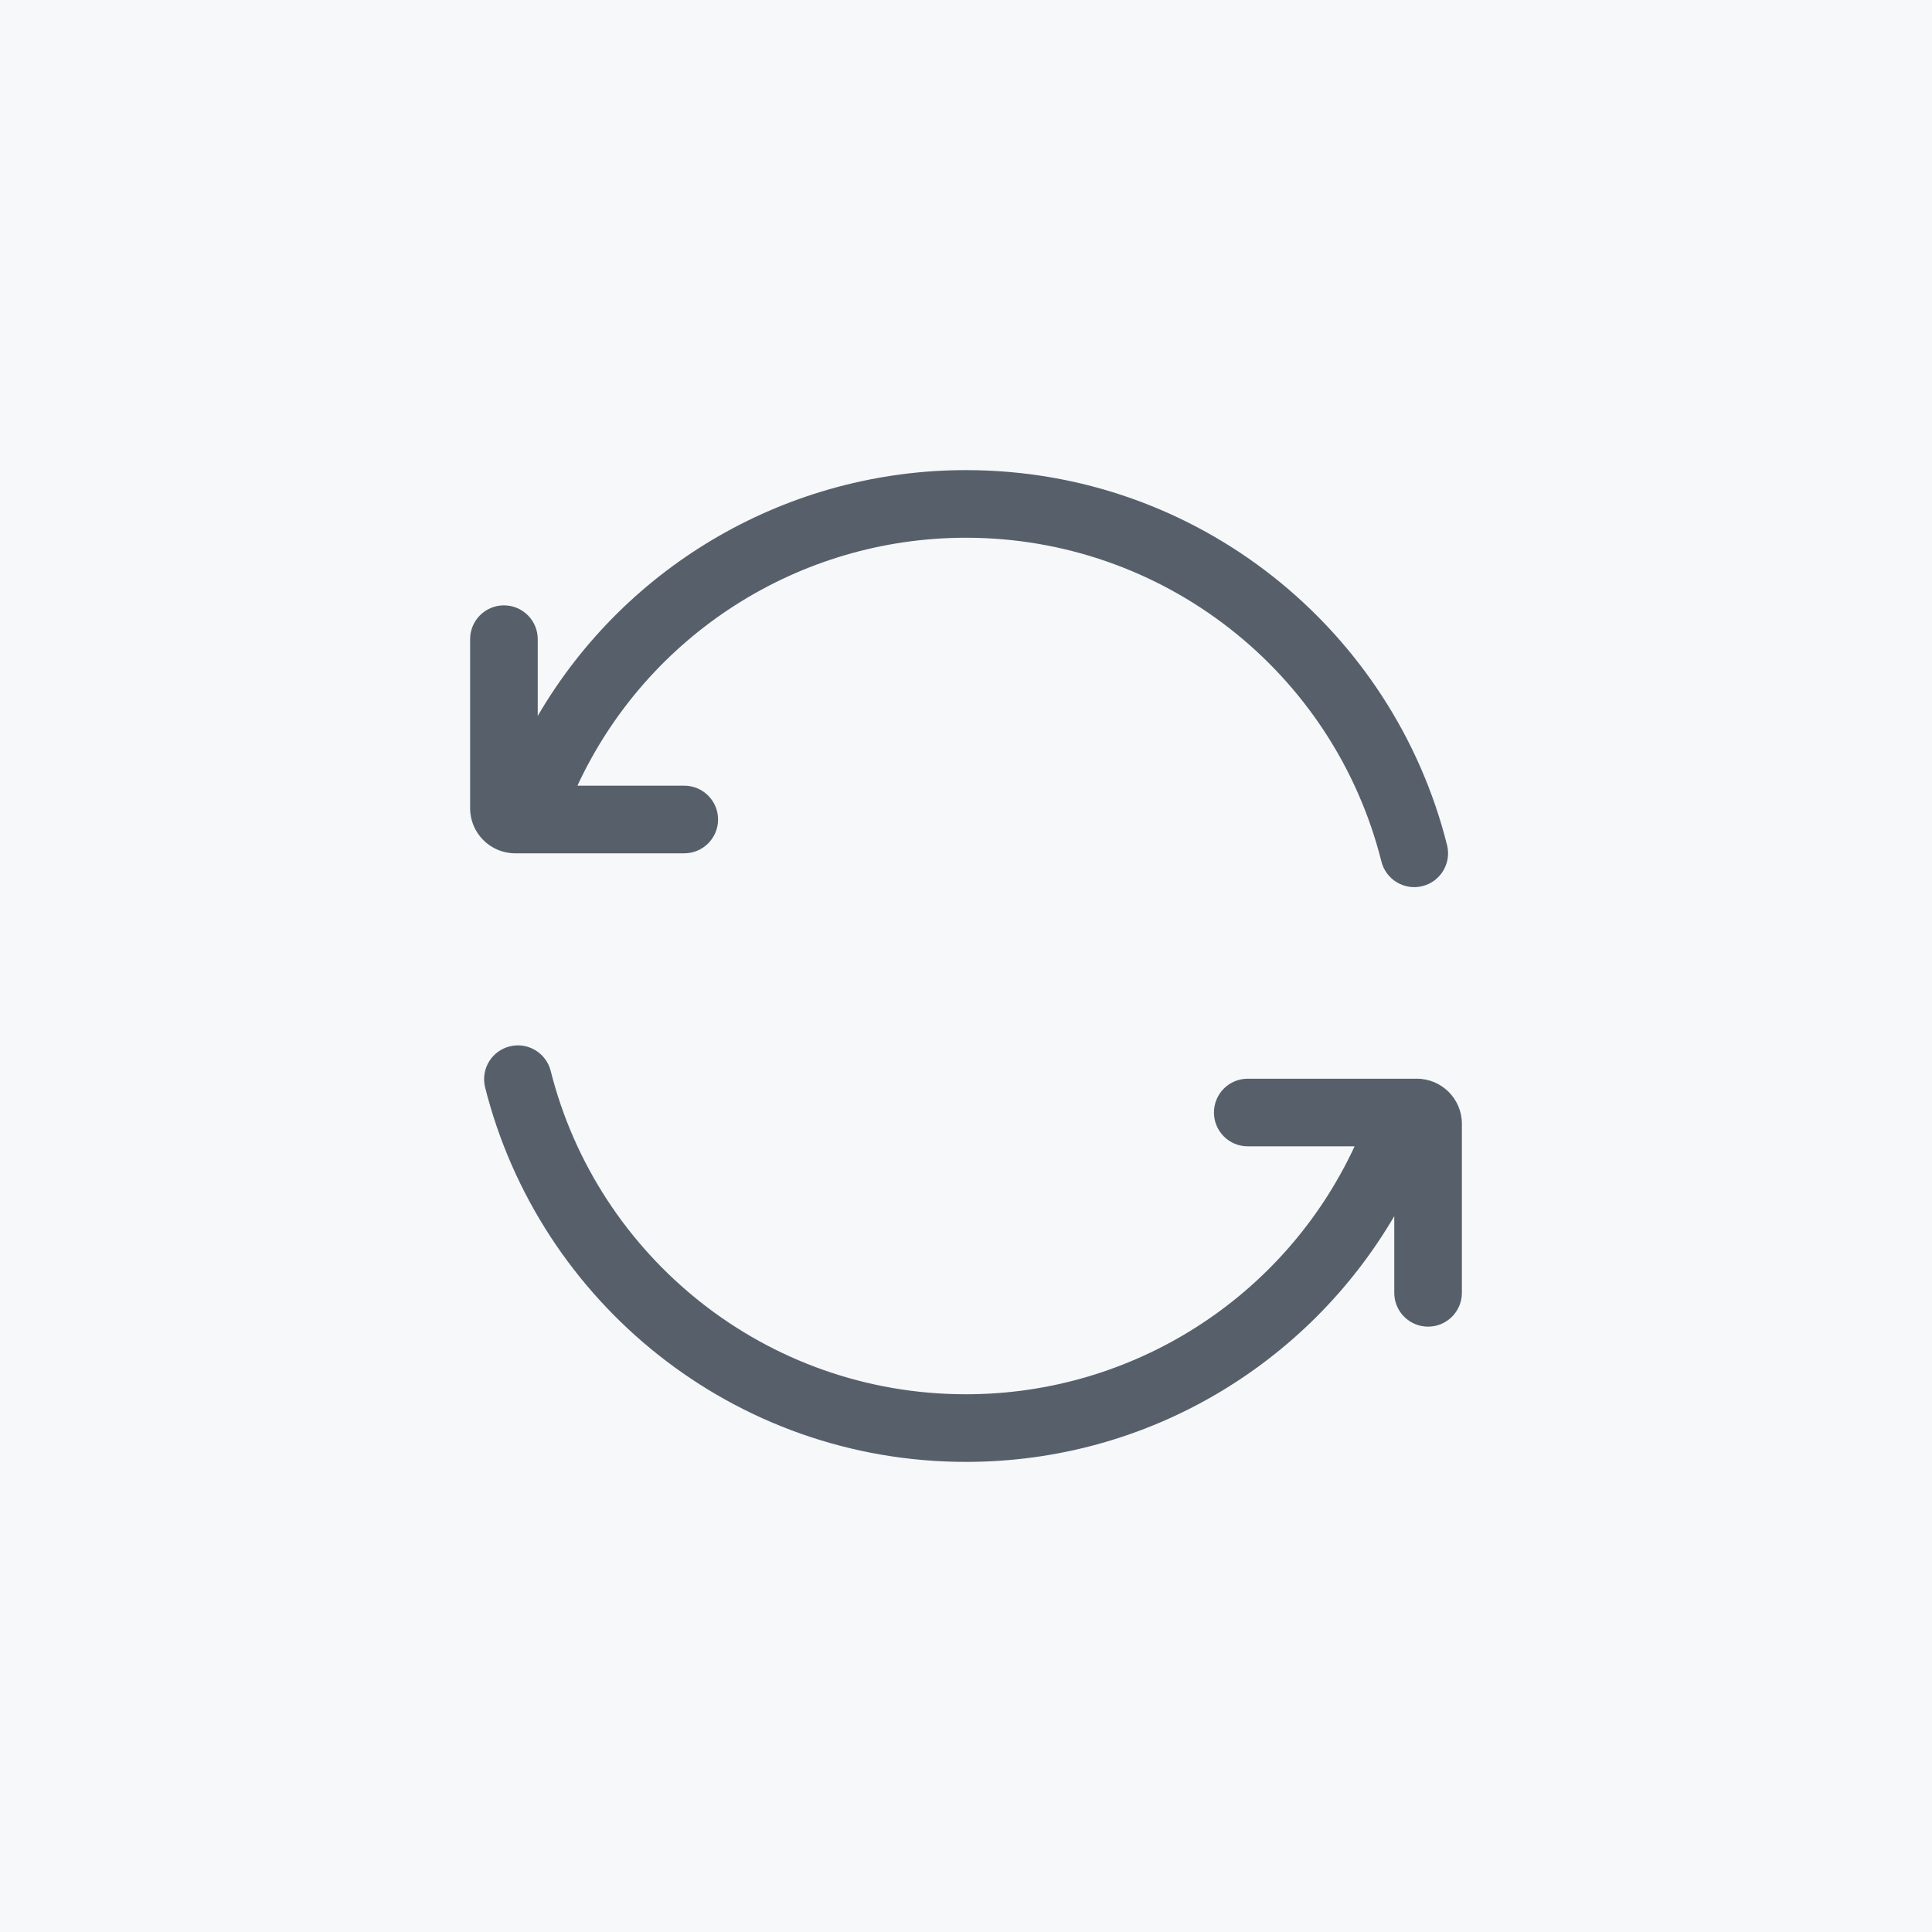
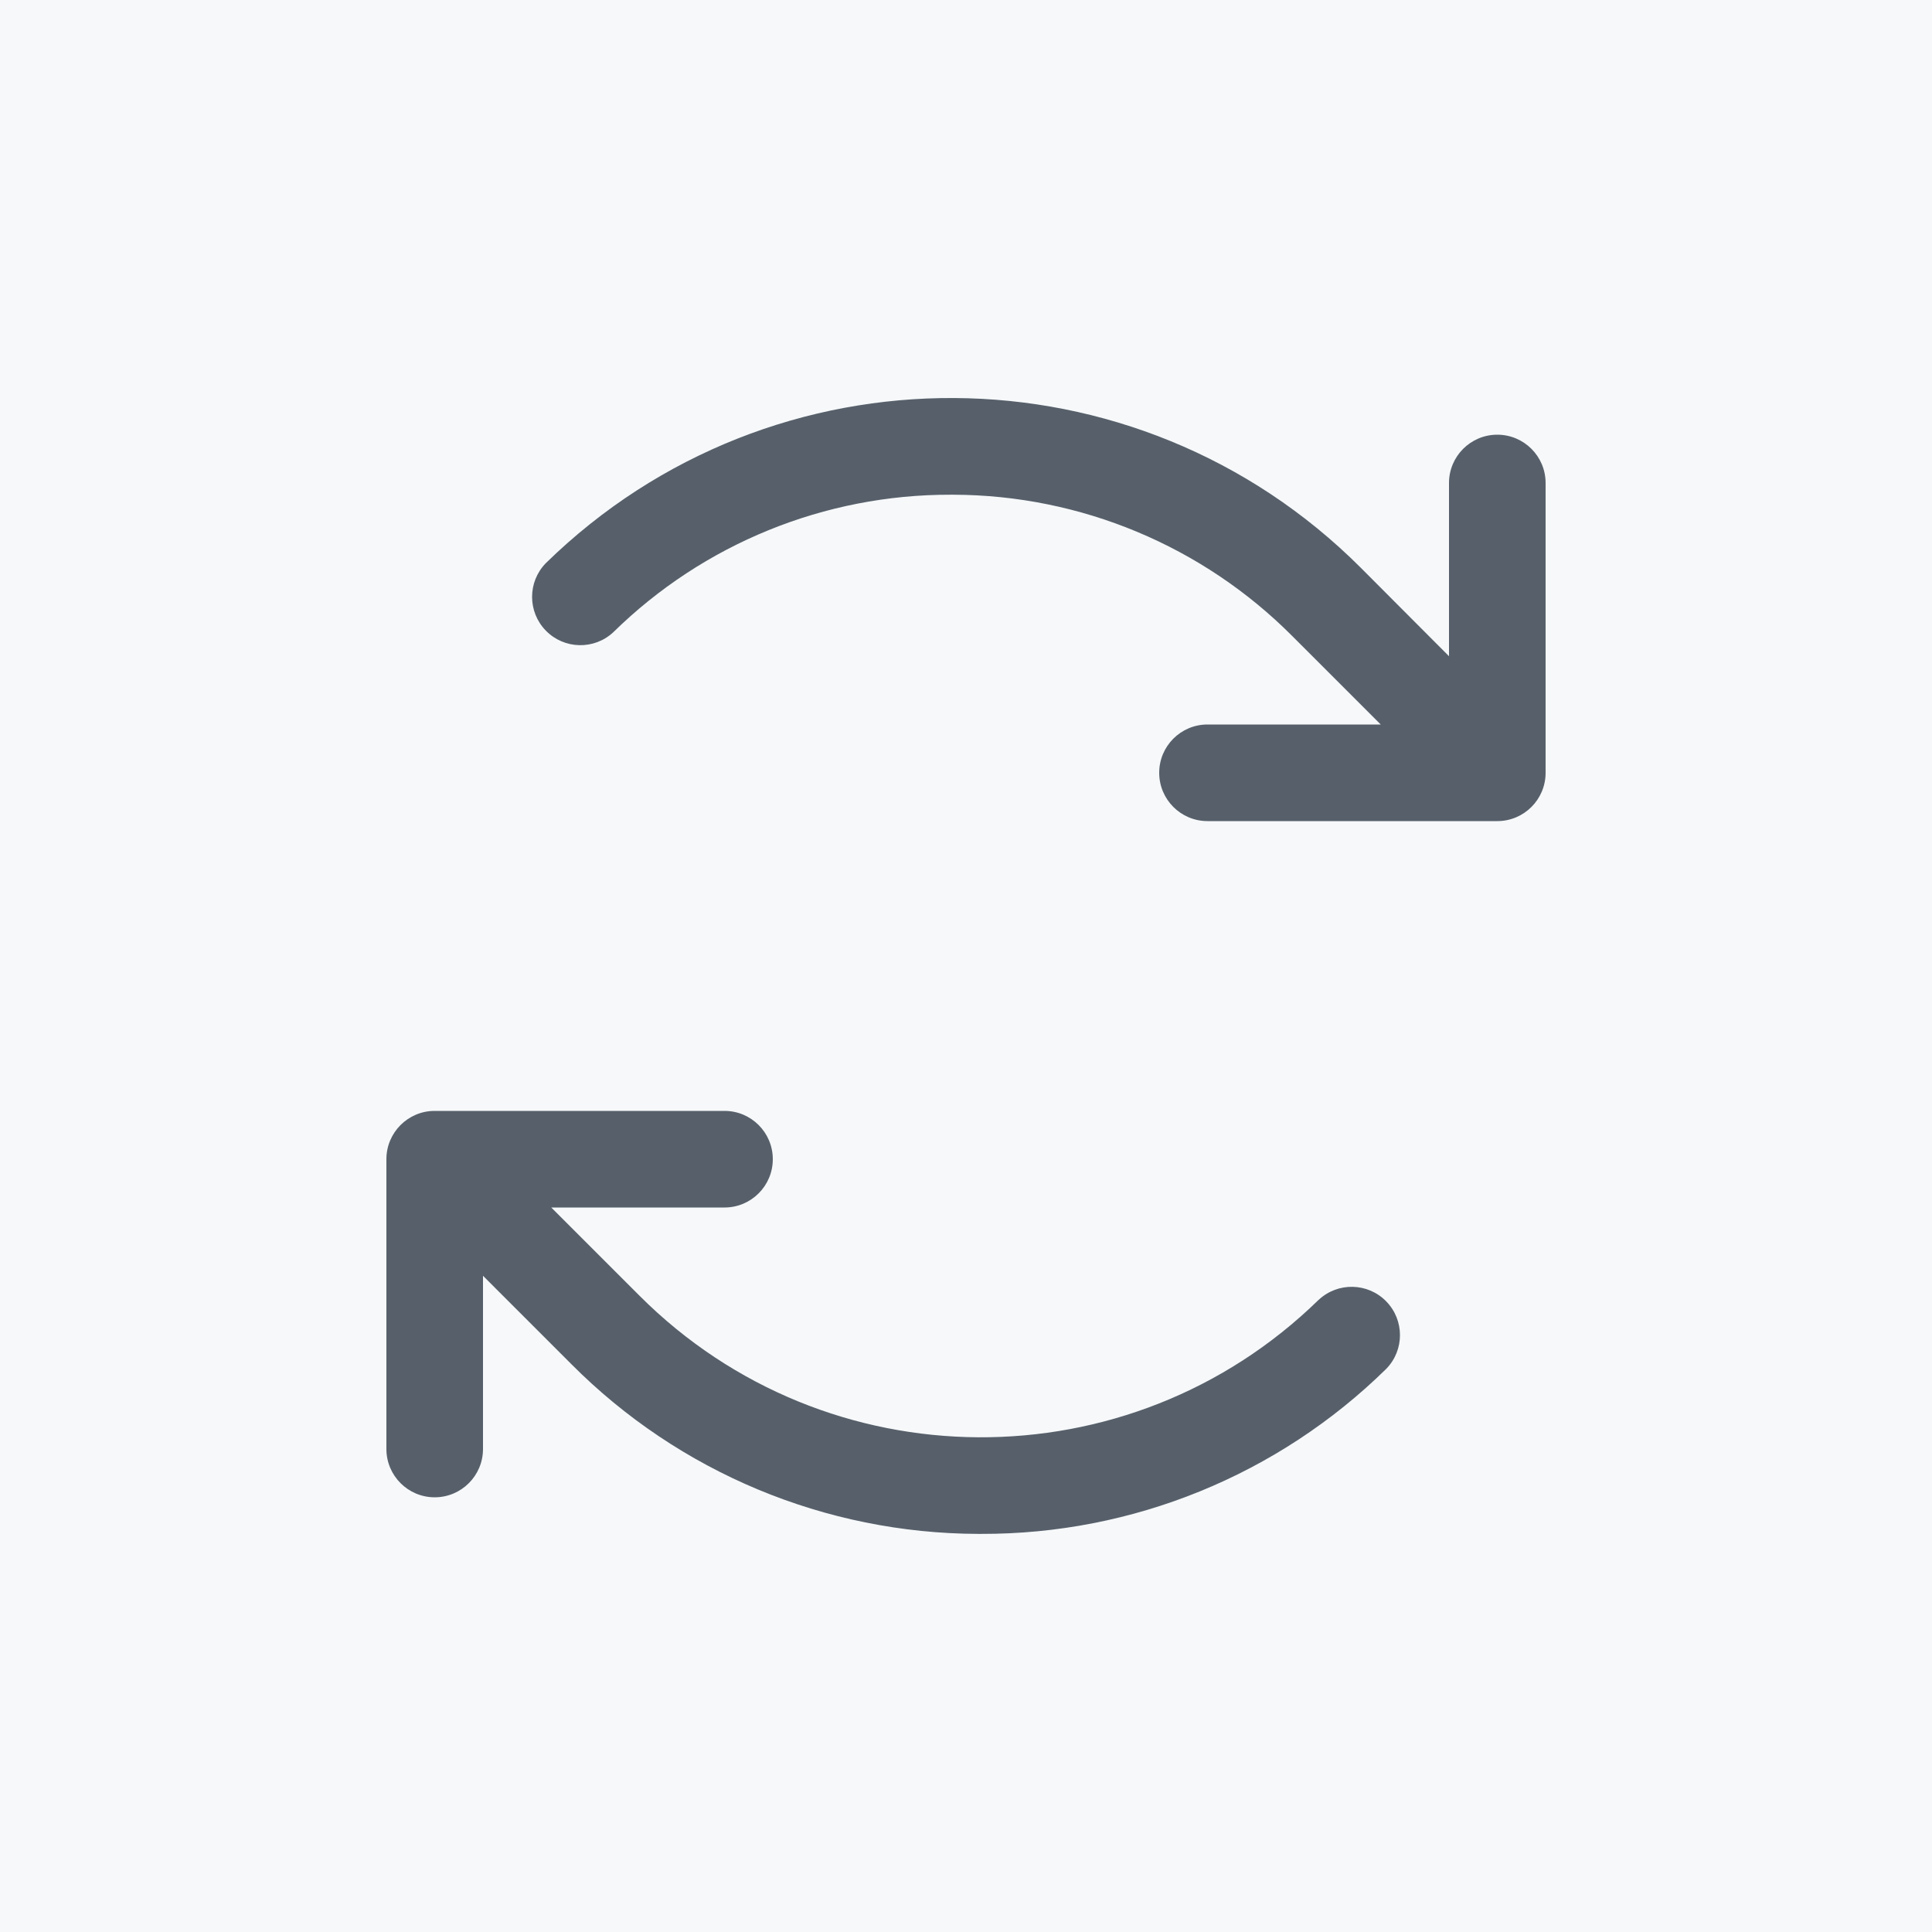
<svg xmlns="http://www.w3.org/2000/svg" width="200" height="200" viewBox="0 0 200 200">
  <rect width="200" height="200" fill="#f6f8fa" />
-   <g transform="translate(44 44) scale(4.6667)" fill="#57606a">
-     <path d="M3.38 8A9.502 9.502 0 0 1 12 2.5a9.502 9.502 0 0 1 9.215 7.182.75.75 0 1 0 1.456-.364C21.473 4.539 17.15 1 12 1a10.995 10.995 0 0 0-9.5 5.452V4.75a.75.75 0 0 0-1.5 0V8.5a1 1 0 0 0 1 1h3.75a.75.75 0 0 0 0-1.5H3.38Zm-.595 6.318a.75.75 0 0 0-1.455.364C2.527 19.461 6.85 23 12 23c4.052 0 7.592-2.191 9.5-5.451v1.701a.75.75 0 0 0 1.5 0V15.5a1 1 0 0 0-1-1h-3.75a.75.75 0 0 0 0 1.5h2.37A9.502 9.502 0 0 1 12 21.5c-4.446 0-8.181-3.055-9.215-7.182Z" />
+   <g transform="translate(20 20) scale(0.625)" fill="#57606a">
+     <path d="M224,48V96a8,8,0,0,1-8,8H168a8,8,0,0,1,0-16h28.69L182.06,73.37a79.56,79.56,0,0,0-56.13-23.43h-.45A79.52,79.52,0,0,0,69.59,72.71,8,8,0,0,1,58.41,61.27a96,96,0,0,1,135,.79L208,76.69V48a8,8,0,0,1,16,0ZM186.41,183.29a80,80,0,0,1-112.47-.66L59.31,168H88a8,8,0,0,0,0-16H40a8,8,0,0,0-8,8v48a8,8,0,0,0,16,0V179.31l14.63,14.63A95.43,95.43,0,0,0,130,222.06h.53a95.36,95.36,0,0,0,67.07-27.33,8,8,0,0,0-11.18-11.44Z" />
  </g>
</svg>
